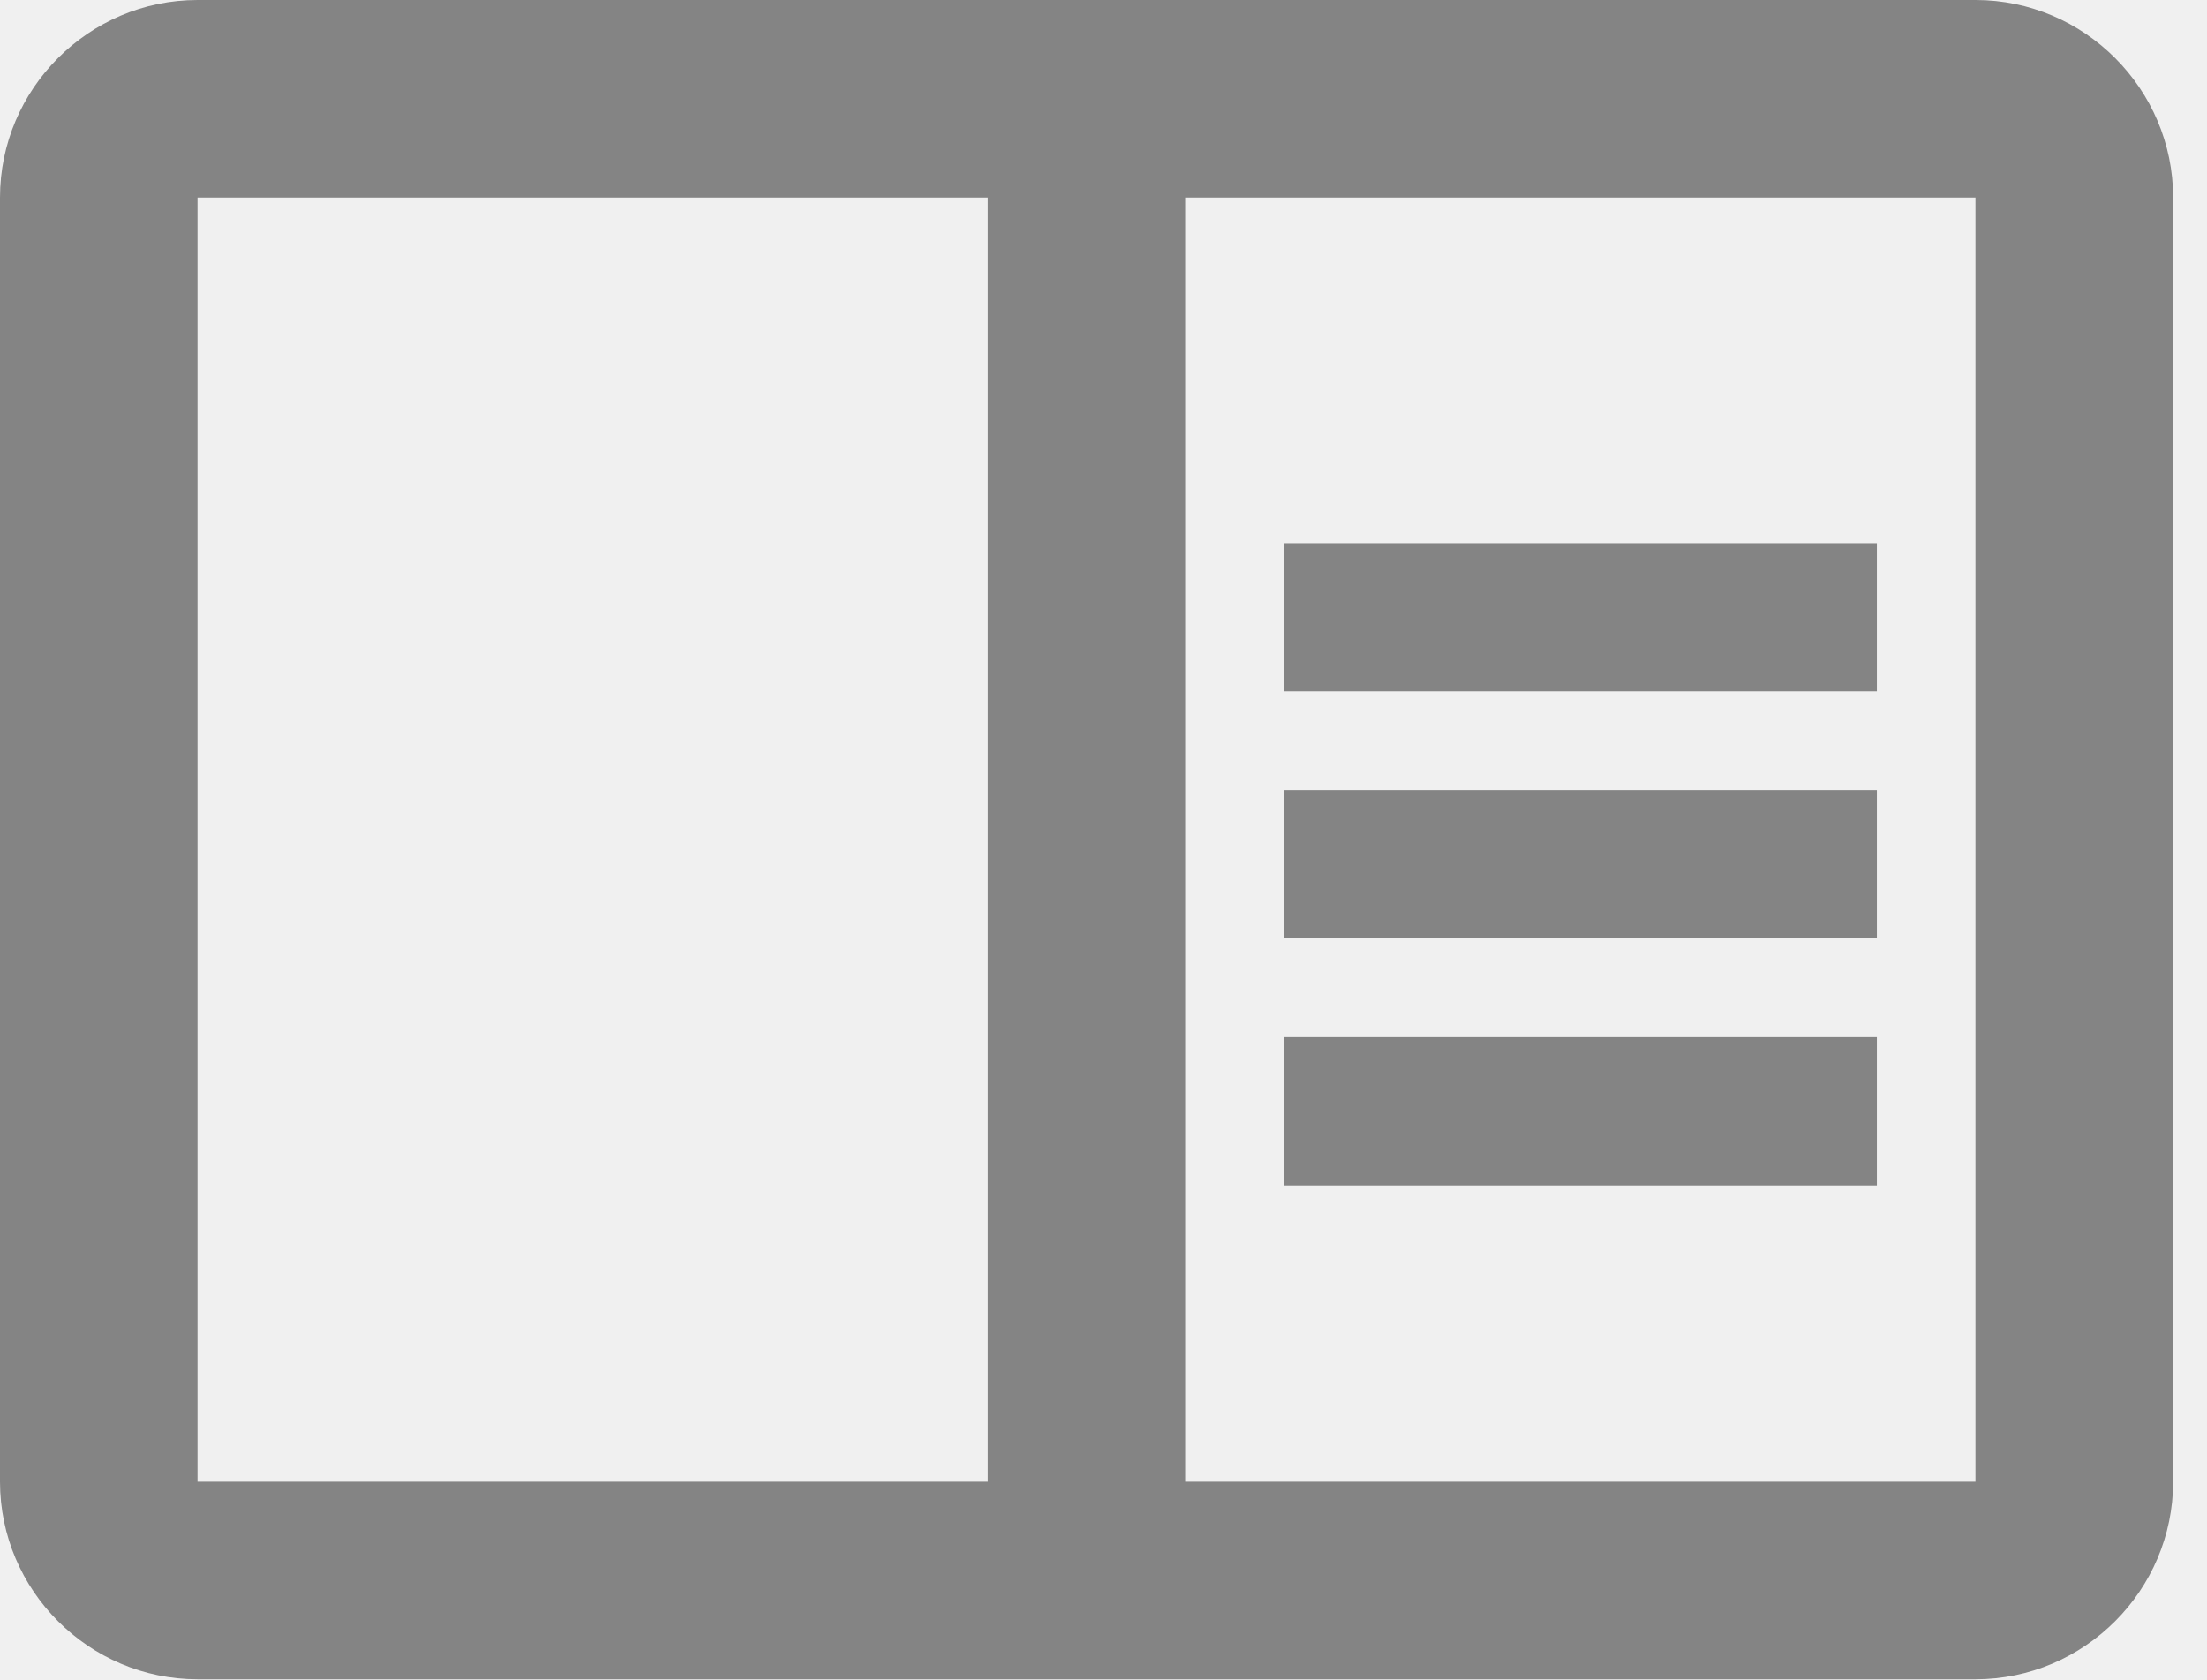
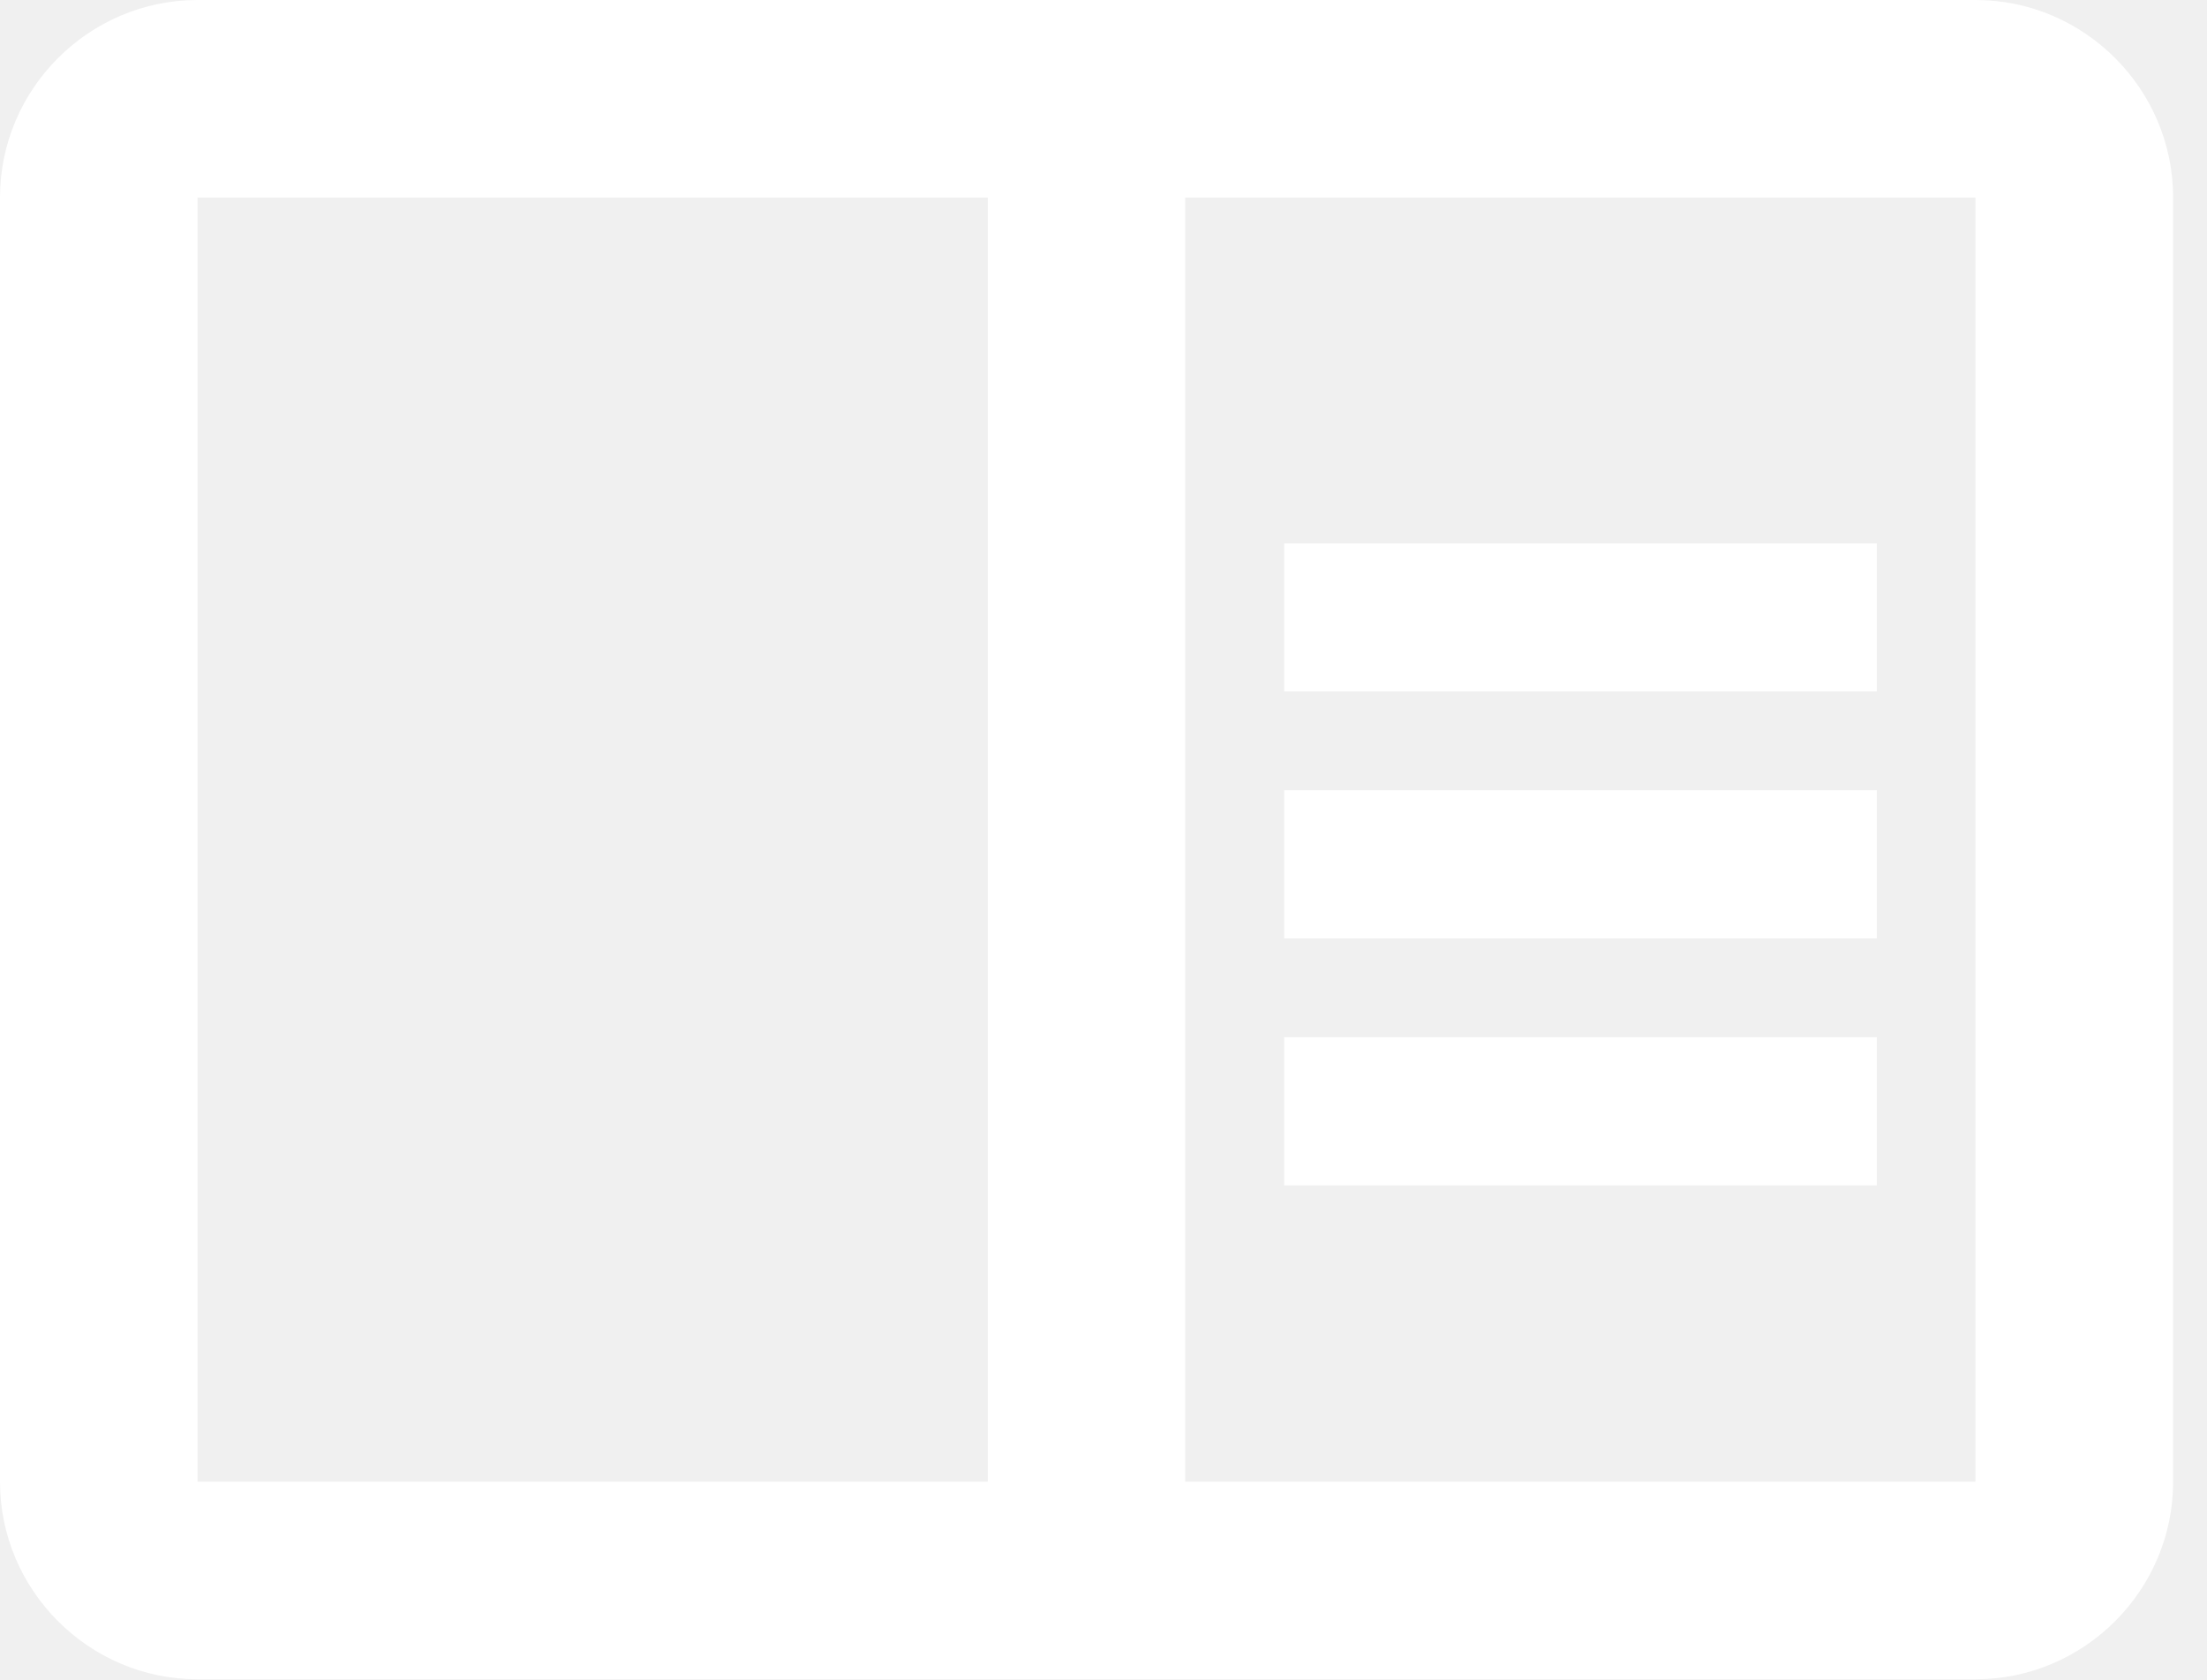
<svg xmlns="http://www.w3.org/2000/svg" width="46" height="35" viewBox="0 0 46 35" fill="none">
-   <path fill-rule="evenodd" clip-rule="evenodd" d="M4.118 0H41.176C43.441 0 45.294 1.853 45.294 4.118V30.882C45.294 33.147 43.441 35 41.176 35H4.118C1.853 35 0 33.147 0 30.882V4.118C0 1.853 1.853 0 4.118 0ZM4.117 4.118V30.882H20.588V4.118H4.117ZM41.174 30.882H24.703V4.118H41.174V30.882ZM39.119 11.324H26.766V14.412H39.119V11.324ZM26.766 16.471H39.119V19.559H26.766V16.471ZM39.119 21.618H26.766V24.706H39.119V21.618Z" fill="#848484" />
+   <path fill-rule="evenodd" clip-rule="evenodd" d="M4.118 0H41.176C43.441 0 45.294 1.853 45.294 4.118V30.882C45.294 33.147 43.441 35 41.176 35H4.118C1.853 35 0 33.147 0 30.882V4.118C0 1.853 1.853 0 4.118 0ZM4.117 4.118V30.882H20.588V4.118H4.117ZM41.174 30.882H24.703V4.118H41.174V30.882ZM39.119 11.324H26.766V14.412H39.119V11.324ZM26.766 16.471H39.119V19.559H26.766V16.471ZM39.119 21.618H26.766V24.706H39.119V21.618Z" fill="#fff" />
</svg>
